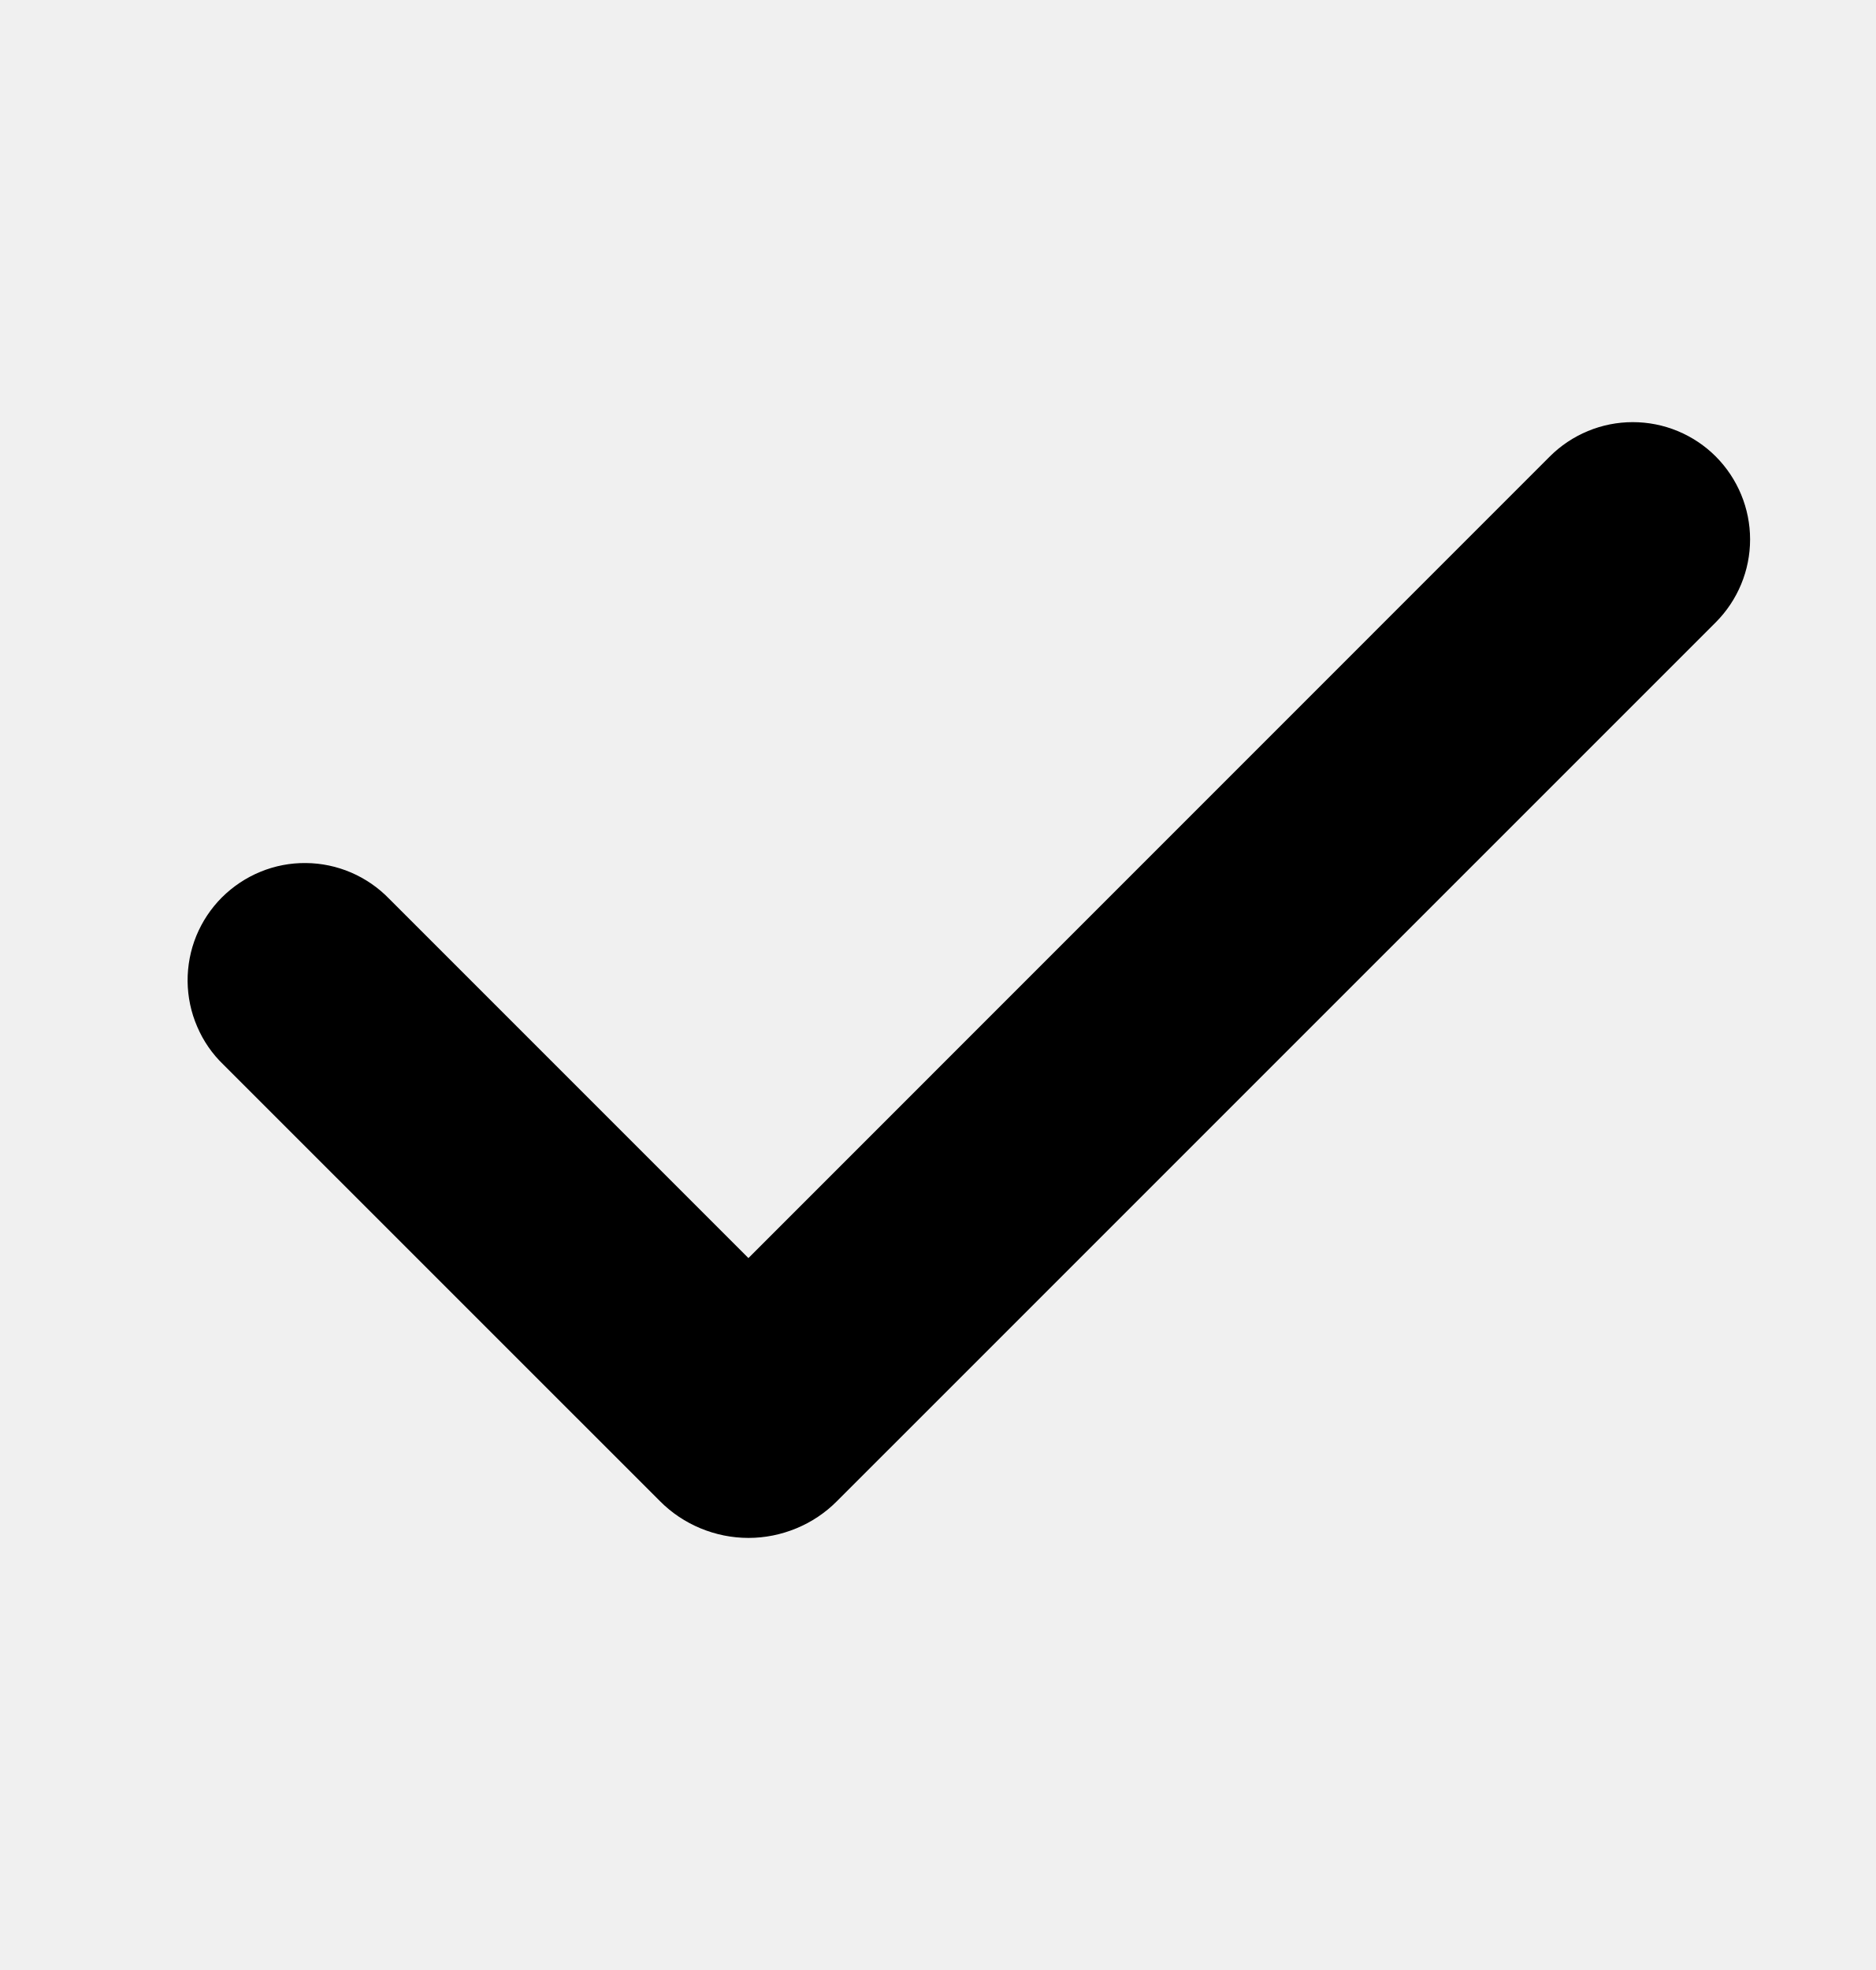
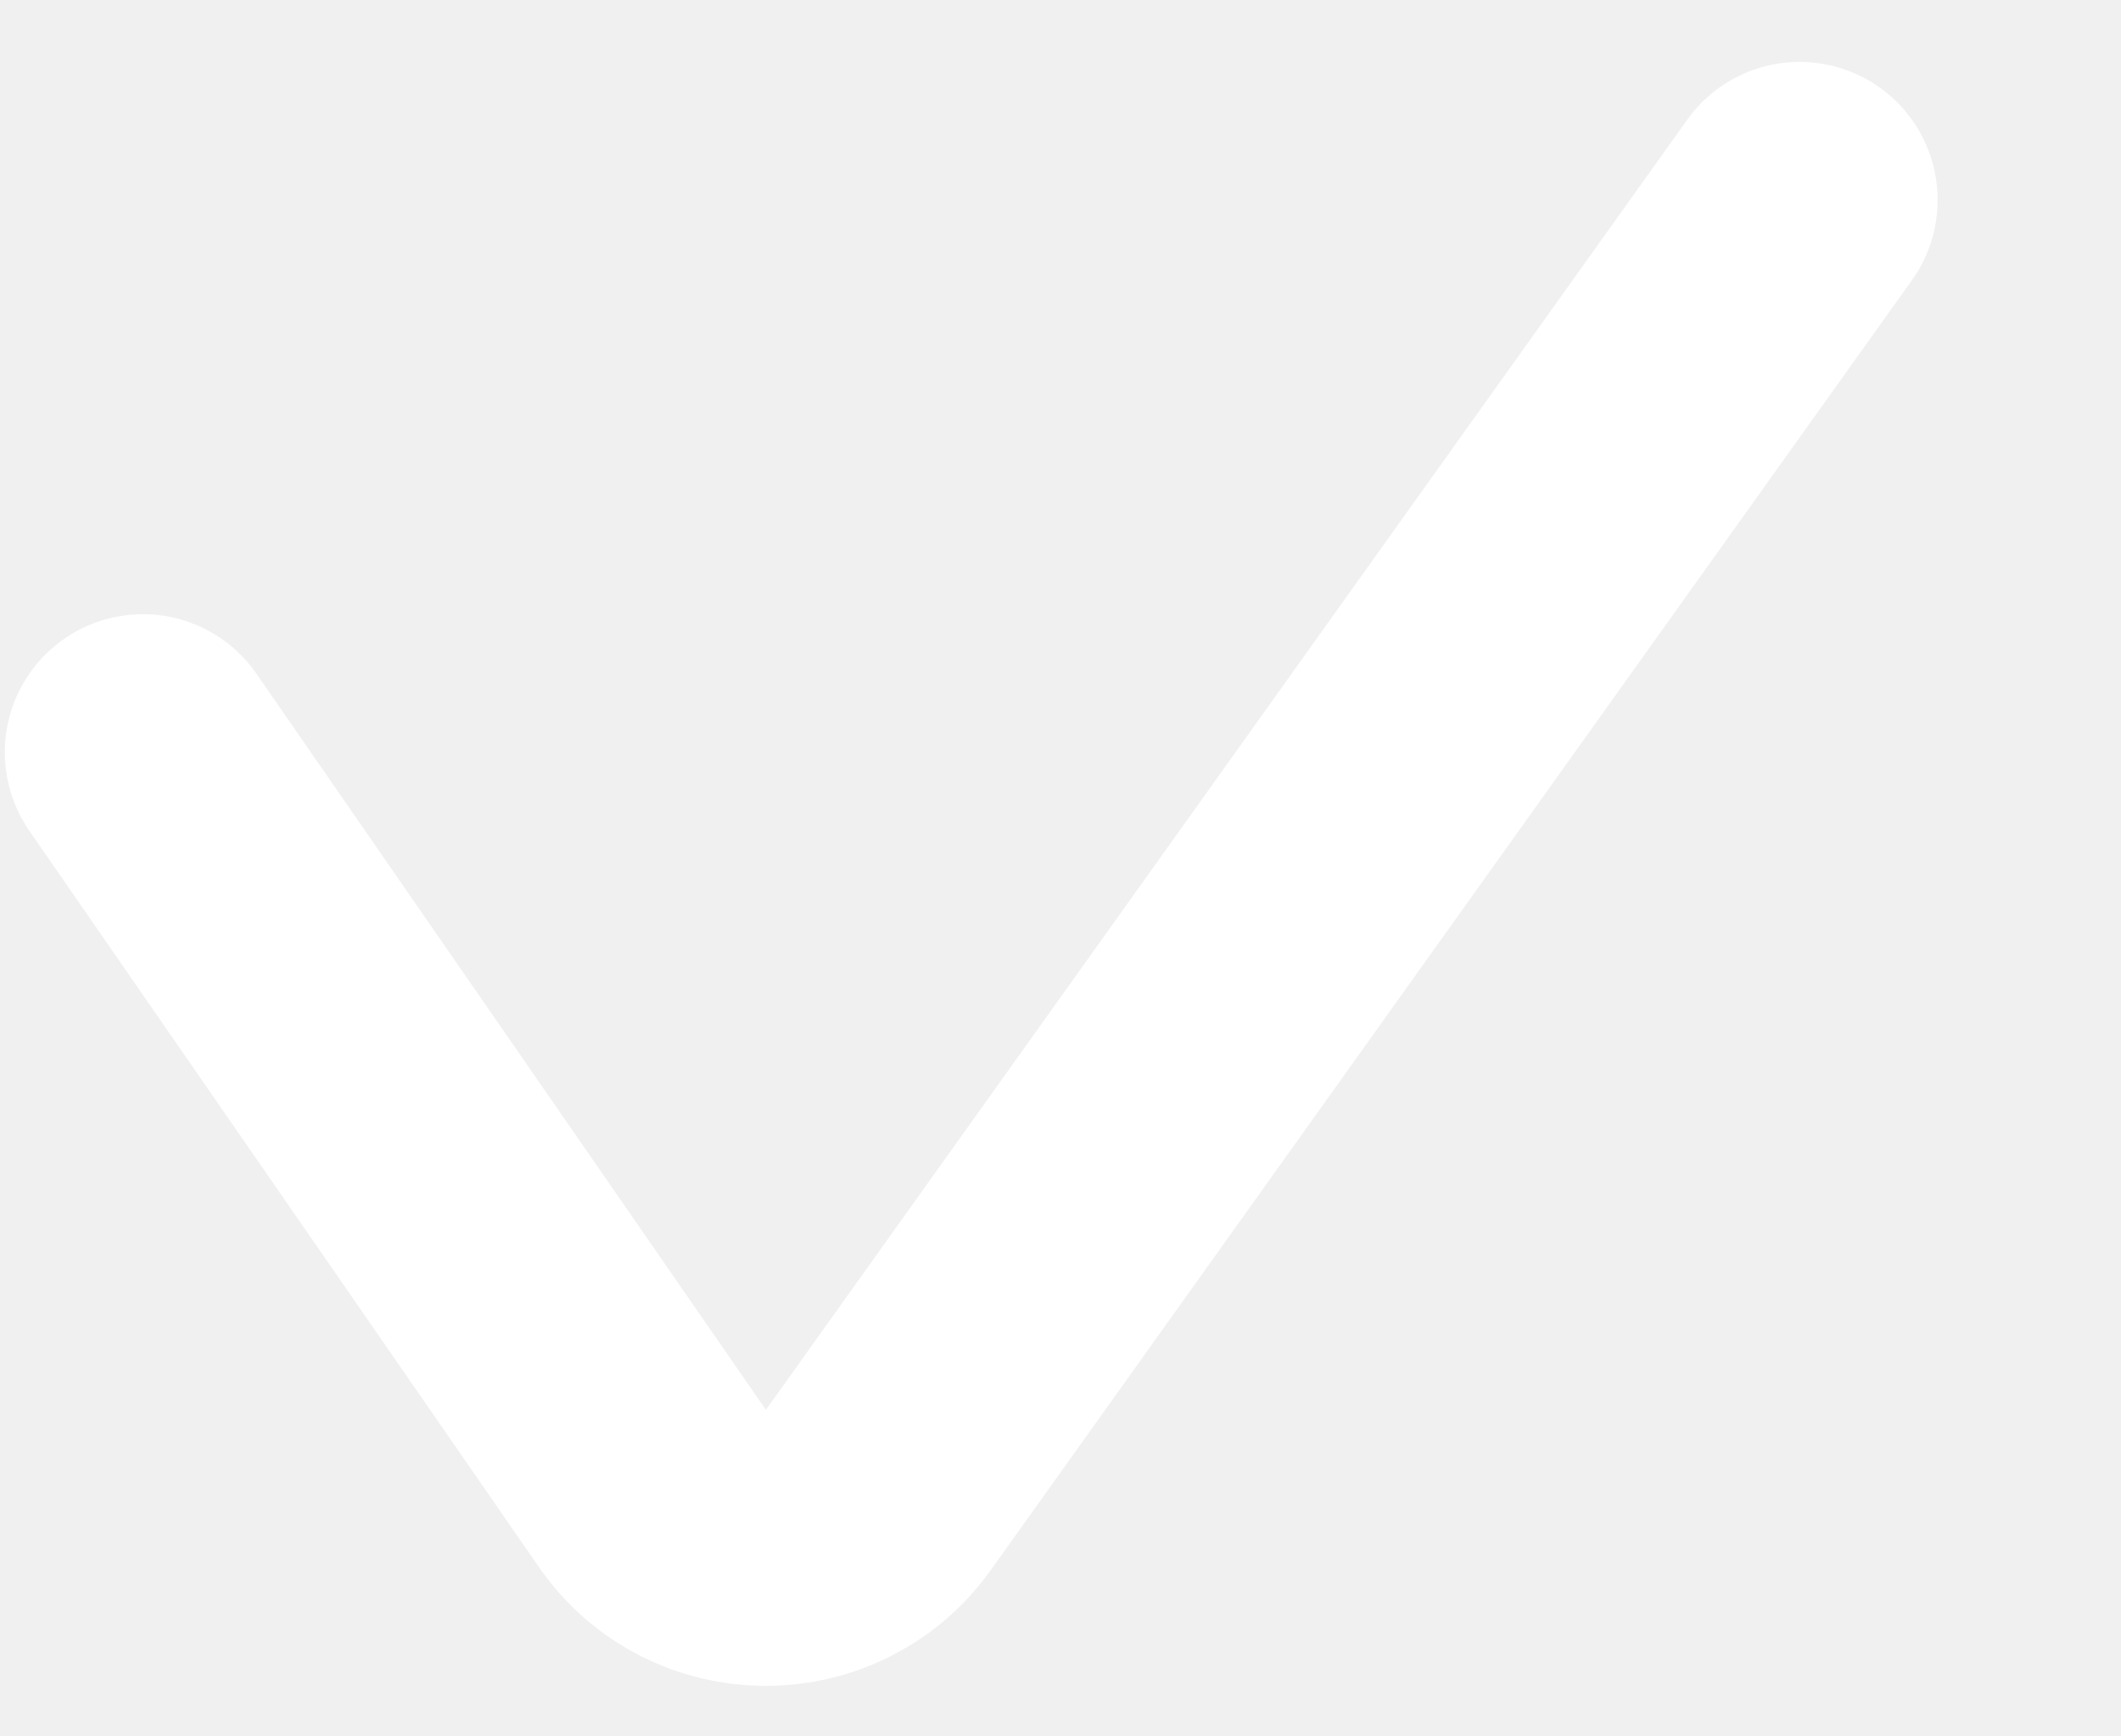
- <svg xmlns="http://www.w3.org/2000/svg" width="20" height="21" viewBox="0 0 20 21" fill="currentColor">
-   <path fill-rule="evenodd" clip-rule="evenodd" d="M18.292 4.866C18.526 5.101 18.658 5.419 18.658 5.75C18.658 6.082 18.526 6.399 18.292 6.634L8.922 16.003C8.799 16.127 8.652 16.225 8.49 16.292C8.328 16.359 8.155 16.394 7.98 16.394C7.804 16.394 7.631 16.359 7.469 16.292C7.307 16.225 7.16 16.127 7.037 16.003L2.382 11.349C2.262 11.234 2.167 11.096 2.102 10.943C2.036 10.791 2.002 10.627 2 10.461C1.999 10.295 2.03 10.13 2.093 9.976C2.156 9.823 2.249 9.683 2.366 9.566C2.484 9.449 2.623 9.356 2.777 9.293C2.93 9.23 3.095 9.198 3.261 9.2C3.427 9.201 3.591 9.236 3.743 9.301C3.896 9.367 4.034 9.462 4.149 9.581L7.979 13.411L16.523 4.866C16.639 4.75 16.777 4.658 16.929 4.595C17.081 4.532 17.243 4.5 17.407 4.5C17.572 4.5 17.734 4.532 17.886 4.595C18.038 4.658 18.176 4.75 18.292 4.866Z" fill="currentColor" />
+ <svg xmlns="http://www.w3.org/2000/svg" width="11" height="9" viewBox="0 0 11 9" fill="none">
+   <path d="M0.741 3.901L3.383 7.718C3.665 8.126 4.266 8.13 4.555 7.727L9.333 1.037" stroke="white" stroke-width="1.432" stroke-linecap="round" />
</svg>
